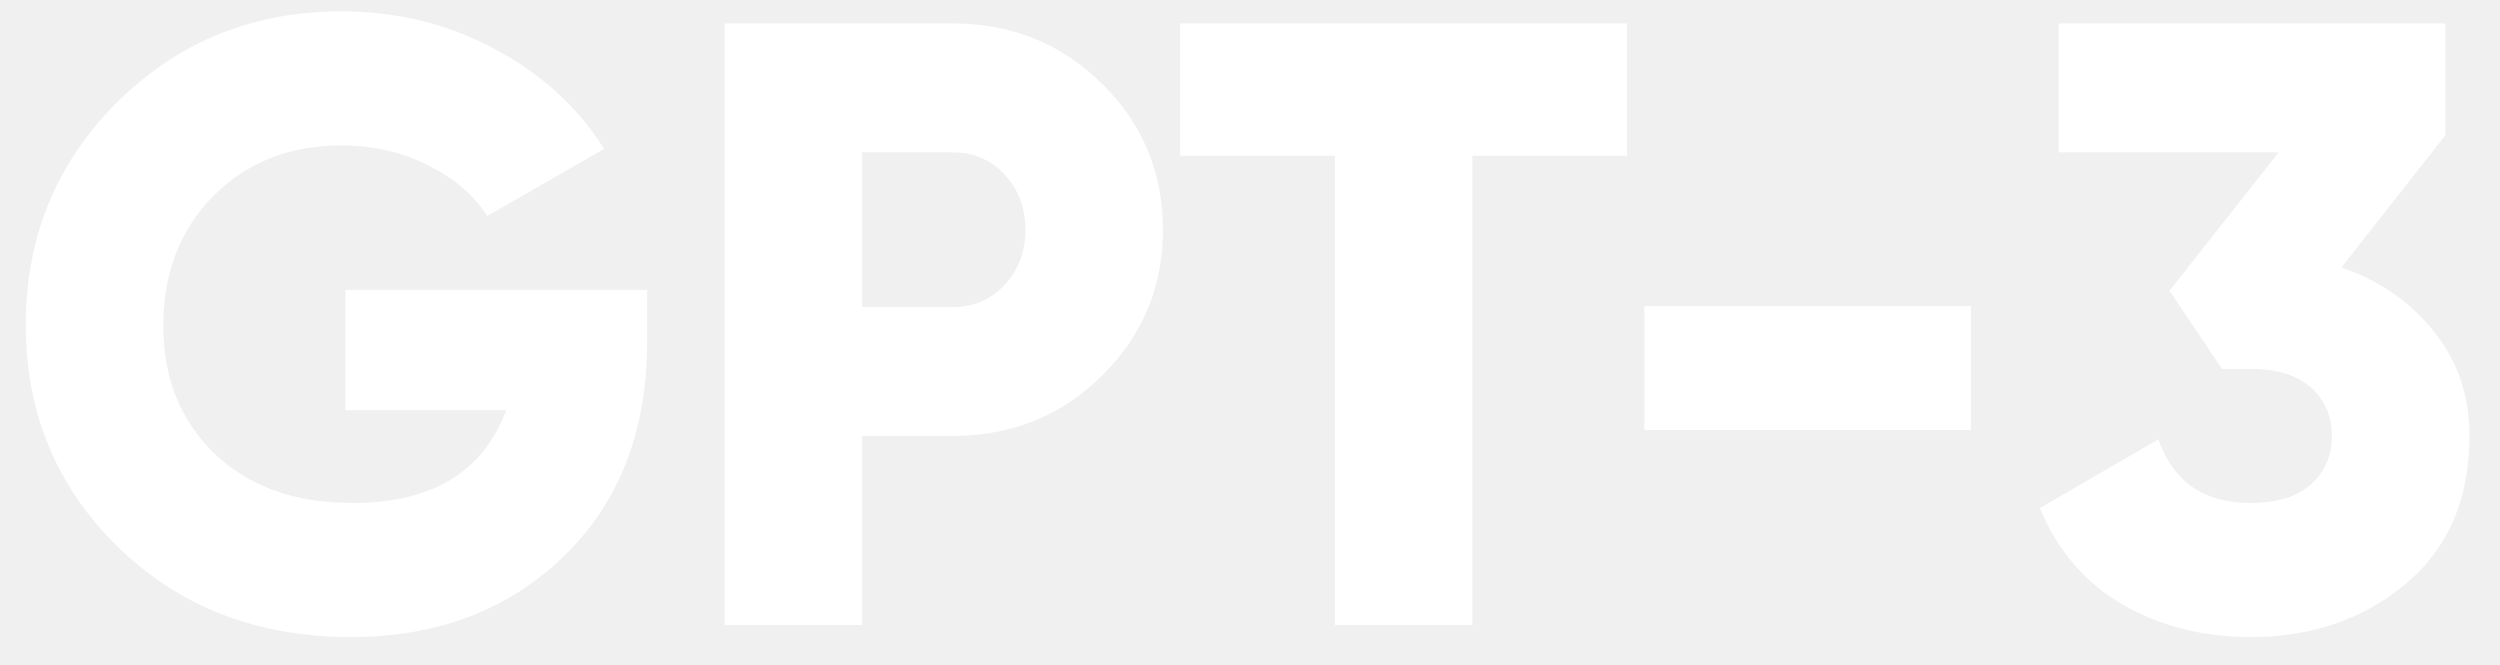
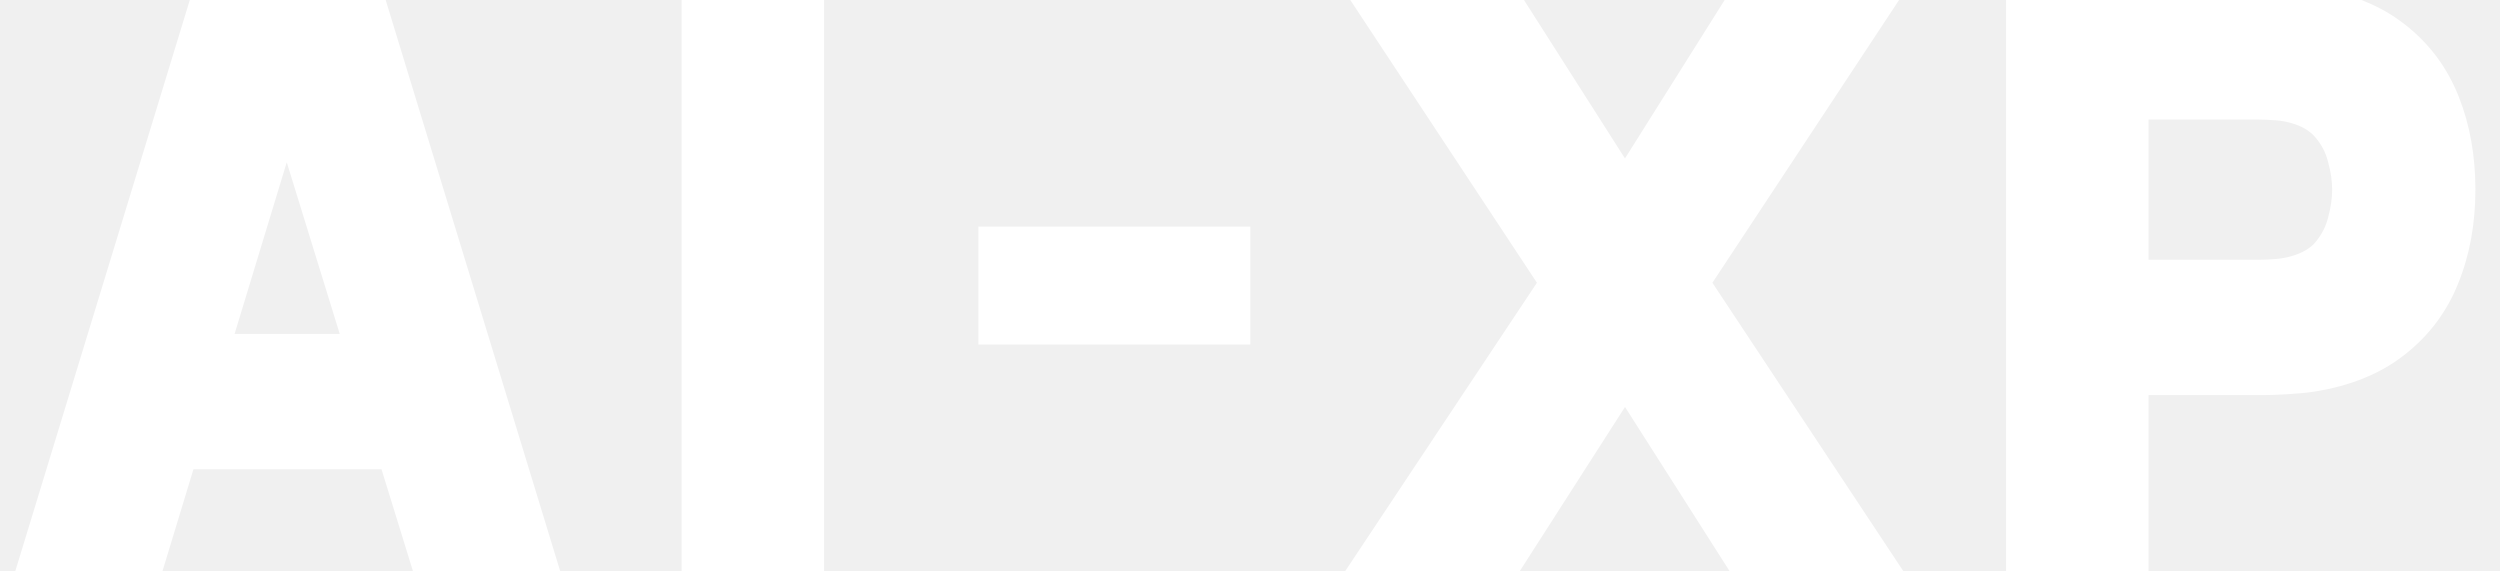
- <svg xmlns="http://www.w3.org/2000/svg" width="64" height="17" viewBox="0 0 64 17" fill="none">
-   <path d="M16.566 7.42V8.74C16.566 11.043 15.848 12.883 14.41 14.262C12.988 15.626 11.176 16.308 8.976 16.308C6.585 16.308 4.598 15.538 3.014 13.998C1.445 12.458 0.66 10.566 0.66 8.322C0.66 6.078 1.437 4.179 2.992 2.624C4.561 1.069 6.475 0.292 8.734 0.292C10.171 0.292 11.484 0.615 12.672 1.26C13.875 1.905 14.806 2.756 15.466 3.812L12.474 5.528C12.137 5 11.631 4.567 10.956 4.23C10.296 3.893 9.548 3.724 8.712 3.724C7.407 3.724 6.321 4.157 5.456 5.022C4.605 5.887 4.18 6.995 4.18 8.344C4.18 9.679 4.62 10.771 5.5 11.622C6.38 12.458 7.553 12.876 9.02 12.876C11.059 12.876 12.371 12.084 12.958 10.5H8.844V7.42H16.566Z" fill="white" />
-   <path d="M24.381 0.6C25.891 0.6 27.167 1.113 28.209 2.14C29.25 3.167 29.771 4.413 29.771 5.88C29.771 7.347 29.25 8.593 28.209 9.62C27.167 10.647 25.891 11.16 24.381 11.16H22.071V16H18.551V0.6H24.381ZM24.381 7.86C24.923 7.86 25.371 7.669 25.723 7.288C26.075 6.907 26.251 6.437 26.251 5.88C26.251 5.323 26.075 4.853 25.723 4.472C25.371 4.091 24.923 3.9 24.381 3.9H22.071V7.86H24.381Z" fill="white" />
-   <path d="M41.652 0.6V3.988H37.692V16H34.172V3.988H30.212V0.6H41.652Z" fill="white" />
-   <path d="M42.097 11.006V7.838H50.458V11.006H42.097Z" fill="white" />
-   <path d="M59.94 6.848C60.922 7.185 61.714 7.735 62.316 8.498C62.917 9.246 63.218 10.133 63.218 11.16C63.218 12.773 62.675 14.035 61.59 14.944C60.504 15.853 59.177 16.308 57.608 16.308C56.39 16.308 55.297 16.029 54.33 15.472C53.376 14.915 52.672 14.093 52.218 13.008L55.254 11.248C55.635 12.333 56.419 12.876 57.608 12.876C58.297 12.876 58.818 12.715 59.169 12.392C59.522 12.069 59.697 11.659 59.697 11.16C59.697 10.661 59.522 10.251 59.169 9.928C58.818 9.605 58.297 9.444 57.608 9.444H56.882L55.539 7.442L58.334 3.9H52.702V0.6H62.602V3.46L59.94 6.848Z" fill="white" />
+ <svg xmlns="http://www.w3.org/2000/svg" width="57" height="13" viewBox="0 0 57 13" fill="none">
+   <path d="M0.774 13L4.734 0.04H8.388L12.348 13H9.828L6.3 1.57H6.768L3.294 13H0.774ZM3.15 10.3V8.014H9.99V10.3H3.15ZM15.941 13V0.04H18.389V13H15.941ZM22.707 7.456V5.566H28.107V7.456H22.707ZM31.166 13L35.522 6.448L31.291 0.04H34.297L37.051 4.36L39.77 0.04H42.794L38.563 6.448L42.901 13H39.895L37.051 8.536L34.19 13H31.166ZM46.139 13V0.04H51.611C51.737 0.04 51.905 0.046 52.115 0.058C52.331 0.064 52.523 0.082 52.691 0.112C53.465 0.232 54.098 0.487 54.59 0.877C55.088 1.267 55.454 1.759 55.688 2.353C55.922 2.941 56.039 3.598 56.039 4.324C56.039 5.05 55.919 5.71 55.679 6.304C55.445 6.892 55.079 7.381 54.581 7.771C54.089 8.161 53.459 8.416 52.691 8.536C52.523 8.56 52.331 8.578 52.115 8.59C51.899 8.602 51.731 8.608 51.611 8.608H48.587V13H46.139ZM48.587 6.322H51.503C51.629 6.322 51.767 6.316 51.917 6.304C52.067 6.292 52.205 6.268 52.331 6.232C52.661 6.142 52.916 5.992 53.096 5.782C53.276 5.566 53.399 5.329 53.465 5.071C53.537 4.807 53.573 4.558 53.573 4.324C53.573 4.09 53.537 3.844 53.465 3.586C53.399 3.322 53.276 3.085 53.096 2.875C52.916 2.659 52.661 2.506 52.331 2.416C52.205 2.38 52.067 2.356 51.917 2.344C51.767 2.332 51.629 2.326 51.503 2.326H48.587V6.322Z" fill="white" />
+   <path d="M0.774 13L0.391 12.883L0.233 13.4H0.774V13ZM4.734 0.04V-0.36H4.438L4.351 -0.077L4.734 0.04ZM8.388 0.04L8.77 -0.077L8.684 -0.36H8.388V0.04ZM12.348 13V13.4H12.888L12.73 12.883L12.348 13ZM9.828 13L9.445 13.118L9.533 13.4H9.828V13ZM6.3 1.57V1.17H5.758L5.917 1.688L6.3 1.57ZM6.768 1.57L7.15 1.686L7.307 1.17H6.768V1.57ZM3.294 13V13.4H3.59L3.676 13.116L3.294 13ZM3.15 10.3H2.75V10.7H3.15V10.3ZM3.15 8.014V7.614H2.75V8.014H3.15ZM9.99 8.014H10.39V7.614H9.99V8.014ZM9.99 10.3V10.7H10.39V10.3H9.99ZM1.156 13.117L5.116 0.157L4.351 -0.077L0.391 12.883L1.156 13.117ZM4.734 0.44H8.388V-0.36H4.734V0.44ZM8.005 0.157L11.965 13.117L12.73 12.883L8.77 -0.077L8.005 0.157ZM12.348 12.6H9.828V13.4H12.348V12.6ZM10.21 12.882L6.682 1.452L5.917 1.688L9.445 13.118L10.21 12.882ZM6.3 1.97H6.768V1.17H6.3V1.97ZM6.385 1.454L2.911 12.884L3.676 13.116L7.15 1.686L6.385 1.454ZM3.294 12.6H0.774V13.4H3.294V12.6ZM3.55 10.3V8.014H2.75V10.3H3.55ZM3.15 8.414H9.99V7.614H3.15V8.414ZM9.59 8.014V10.3H10.39V8.014H9.59ZM9.99 9.9H3.15V10.7H9.99V9.9ZM15.941 13H15.541V13.4H15.941V13ZM15.941 0.04V-0.36H15.541V0.04H15.941ZM18.389 0.04H18.789V-0.36H18.389V0.04ZM18.389 13V13.4H18.789V13H18.389ZM16.341 13V0.04H15.541V13H16.341ZM15.941 0.44H18.389V-0.36H15.941V0.44ZM17.989 0.04V13H18.789V0.04H17.989ZM18.389 12.6H15.941V13.4H18.389V12.6ZM22.707 7.456H22.307V7.856H22.707V7.456ZM22.707 5.566V5.166H22.307V5.566H22.707ZM28.107 5.566H28.507V5.166H28.107V5.566ZM28.107 7.456V7.856H28.507V7.456H28.107ZM23.107 7.456V5.566H22.307V7.456H23.107ZM22.707 5.966H28.107V5.166H22.707V5.966ZM27.707 5.566V7.456H28.507V5.566H27.707ZM28.107 7.056H22.707V7.856H28.107V7.056ZM31.166 13L30.832 12.778L30.419 13.4H31.166V13ZM35.522 6.448L35.855 6.669L36.001 6.449L35.855 6.228L35.522 6.448ZM31.291 0.04V-0.36H30.548L30.958 0.26L31.291 0.04ZM34.297 0.04L34.635 -0.175L34.517 -0.36H34.297V0.04ZM37.051 4.36L36.714 4.575L37.054 5.108L37.39 4.573L37.051 4.36ZM39.77 0.04V-0.36H39.549L39.431 -0.173L39.77 0.04ZM42.794 0.04L43.127 0.26L43.537 -0.36H42.794V0.04ZM38.563 6.448L38.23 6.228L38.084 6.448L38.23 6.669L38.563 6.448ZM42.901 13V13.4H43.646L43.235 12.779L42.901 13ZM39.895 13L39.558 13.215L39.676 13.4H39.895V13ZM37.051 8.536L37.389 8.321L37.053 7.793L36.715 8.32L37.051 8.536ZM34.19 13V13.4H34.408L34.526 13.216L34.19 13ZM31.499 13.222L35.855 6.669L35.188 6.227L30.832 12.778L31.499 13.222ZM35.855 6.228L31.625 -0.18L30.958 0.26L35.188 6.668L35.855 6.228ZM31.291 0.44H34.297V-0.36H31.291V0.44ZM33.96 0.255L36.714 4.575L37.389 4.145L34.635 -0.175L33.96 0.255ZM37.39 4.573L40.108 0.253L39.431 -0.173L36.713 4.147L37.39 4.573ZM39.77 0.44H42.794V-0.36H39.77V0.44ZM42.46 -0.18L38.23 6.228L38.897 6.668L43.127 0.26L42.46 -0.18ZM38.23 6.669L42.568 13.221L43.235 12.779L38.897 6.227L38.23 6.669ZM42.901 12.6H39.895V13.4H42.901V12.6ZM40.233 12.785L37.389 8.321L36.714 8.751L39.558 13.215L40.233 12.785ZM36.715 8.32L33.853 12.784L34.526 13.216L37.388 8.752L36.715 8.32ZM34.19 12.6H31.166V13.4H34.19V12.6ZM46.139 13H45.739V13.4H46.139V13ZM46.139 0.04V-0.36H45.739V0.04H46.139ZM52.115 0.058L52.093 0.458L52.104 0.458L52.115 0.058ZM52.691 0.112L52.621 0.506L52.63 0.507L52.691 0.112ZM54.59 0.877L54.342 1.19L54.344 1.192L54.59 0.877ZM55.688 2.353L55.316 2.5L55.317 2.501L55.688 2.353ZM55.679 6.304L55.308 6.154L55.308 6.156L55.679 6.304ZM54.581 7.771L54.335 7.456L54.333 7.458L54.581 7.771ZM52.691 8.536L52.748 8.932L52.753 8.931L52.691 8.536ZM52.115 8.59L52.138 8.989L52.138 8.989L52.115 8.59ZM48.587 8.608V8.208H48.187V8.608H48.587ZM48.587 13V13.4H48.987V13H48.587ZM48.587 6.322H48.187V6.722H48.587V6.322ZM51.917 6.304L51.949 6.703L51.949 6.703L51.917 6.304ZM52.331 6.232L52.226 5.846L52.221 5.847L52.331 6.232ZM53.096 5.782L53.4 6.042L53.404 6.038L53.096 5.782ZM53.465 5.071L53.079 4.966L53.078 4.972L53.465 5.071ZM53.465 3.586L53.077 3.683L53.08 3.694L53.465 3.586ZM53.096 2.875L52.789 3.131L52.793 3.135L53.096 2.875ZM52.331 2.416L52.221 2.801L52.226 2.802L52.331 2.416ZM51.917 2.344L51.885 2.743L51.885 2.743L51.917 2.344ZM48.587 2.326V1.926H48.187V2.326H48.587ZM46.539 13V0.04H45.739V13H46.539ZM46.139 0.44H51.611V-0.36H46.139V0.44ZM51.611 0.44C51.726 0.44 51.886 0.446 52.093 0.457L52.138 -0.341C51.925 -0.354 51.748 -0.36 51.611 -0.36V0.44ZM52.104 0.458C52.305 0.463 52.477 0.48 52.621 0.506L52.762 -0.282C52.57 -0.316 52.357 -0.335 52.126 -0.342L52.104 0.458ZM52.63 0.507C53.352 0.619 53.916 0.853 54.342 1.19L54.839 0.564C54.281 0.121 53.578 -0.155 52.753 -0.283L52.63 0.507ZM54.344 1.192C54.785 1.538 55.108 1.971 55.316 2.5L56.06 2.206C55.801 1.547 55.392 0.996 54.837 0.562L54.344 1.192ZM55.317 2.501C55.529 3.035 55.639 3.641 55.639 4.324H56.439C56.439 3.555 56.315 2.847 56.06 2.205L55.317 2.501ZM55.639 4.324C55.639 5.005 55.527 5.614 55.308 6.154L56.05 6.454C56.312 5.806 56.439 5.095 56.439 4.324H55.639ZM55.308 6.156C55.1 6.678 54.777 7.11 54.335 7.456L54.828 8.086C55.382 7.652 55.791 7.106 56.051 6.452L55.308 6.156ZM54.333 7.458C53.906 7.796 53.345 8.029 52.63 8.141L52.753 8.931C53.573 8.803 54.272 8.526 54.83 8.084L54.333 7.458ZM52.635 8.14C52.481 8.162 52.301 8.179 52.093 8.191L52.138 8.989C52.362 8.977 52.566 8.958 52.748 8.932L52.635 8.14ZM52.093 8.191C51.88 8.202 51.72 8.208 51.611 8.208V9.008C51.742 9.008 51.919 9.002 52.138 8.989L52.093 8.191ZM51.611 8.208H48.587V9.008H51.611V8.208ZM48.187 8.608V13H48.987V8.608H48.187ZM48.587 12.6H46.139V13.4H48.587V12.6ZM48.587 6.722H51.503V5.922H48.587V6.722ZM51.503 6.722C51.642 6.722 51.791 6.715 51.949 6.703L51.885 5.905C51.744 5.917 51.617 5.922 51.503 5.922V6.722ZM51.949 6.703C52.122 6.689 52.286 6.661 52.441 6.617L52.221 5.847C52.124 5.875 52.013 5.895 51.885 5.905L51.949 6.703ZM52.437 6.618C52.825 6.512 53.157 6.326 53.4 6.042L52.793 5.522C52.676 5.658 52.497 5.772 52.226 5.846L52.437 6.618ZM53.404 6.038C53.62 5.779 53.771 5.489 53.853 5.17L53.078 4.972C53.027 5.169 52.933 5.353 52.789 5.526L53.404 6.038ZM53.851 5.176C53.931 4.884 53.973 4.599 53.973 4.324H53.173C53.173 4.517 53.144 4.73 53.079 4.966L53.851 5.176ZM53.973 4.324C53.973 4.049 53.931 3.767 53.851 3.478L53.08 3.694C53.144 3.921 53.173 4.131 53.173 4.324H53.973ZM53.853 3.489C53.772 3.164 53.62 2.871 53.4 2.615L52.793 3.135C52.933 3.299 53.027 3.48 53.077 3.683L53.853 3.489ZM53.404 2.619C53.161 2.327 52.828 2.137 52.437 2.03L52.226 2.802C52.494 2.875 52.672 2.991 52.789 3.131L53.404 2.619ZM52.441 2.031C52.286 1.987 52.122 1.959 51.949 1.945L51.885 2.743C52.013 2.753 52.124 2.773 52.221 2.801L52.441 2.031ZM51.949 1.945C51.791 1.933 51.642 1.926 51.503 1.926V2.726C51.617 2.726 51.744 2.731 51.885 2.743L51.949 1.945ZM51.503 1.926H48.587V2.726H51.503V1.926ZM48.187 2.326V6.322H48.987V2.326H48.187Z" fill="white" />
</svg>
